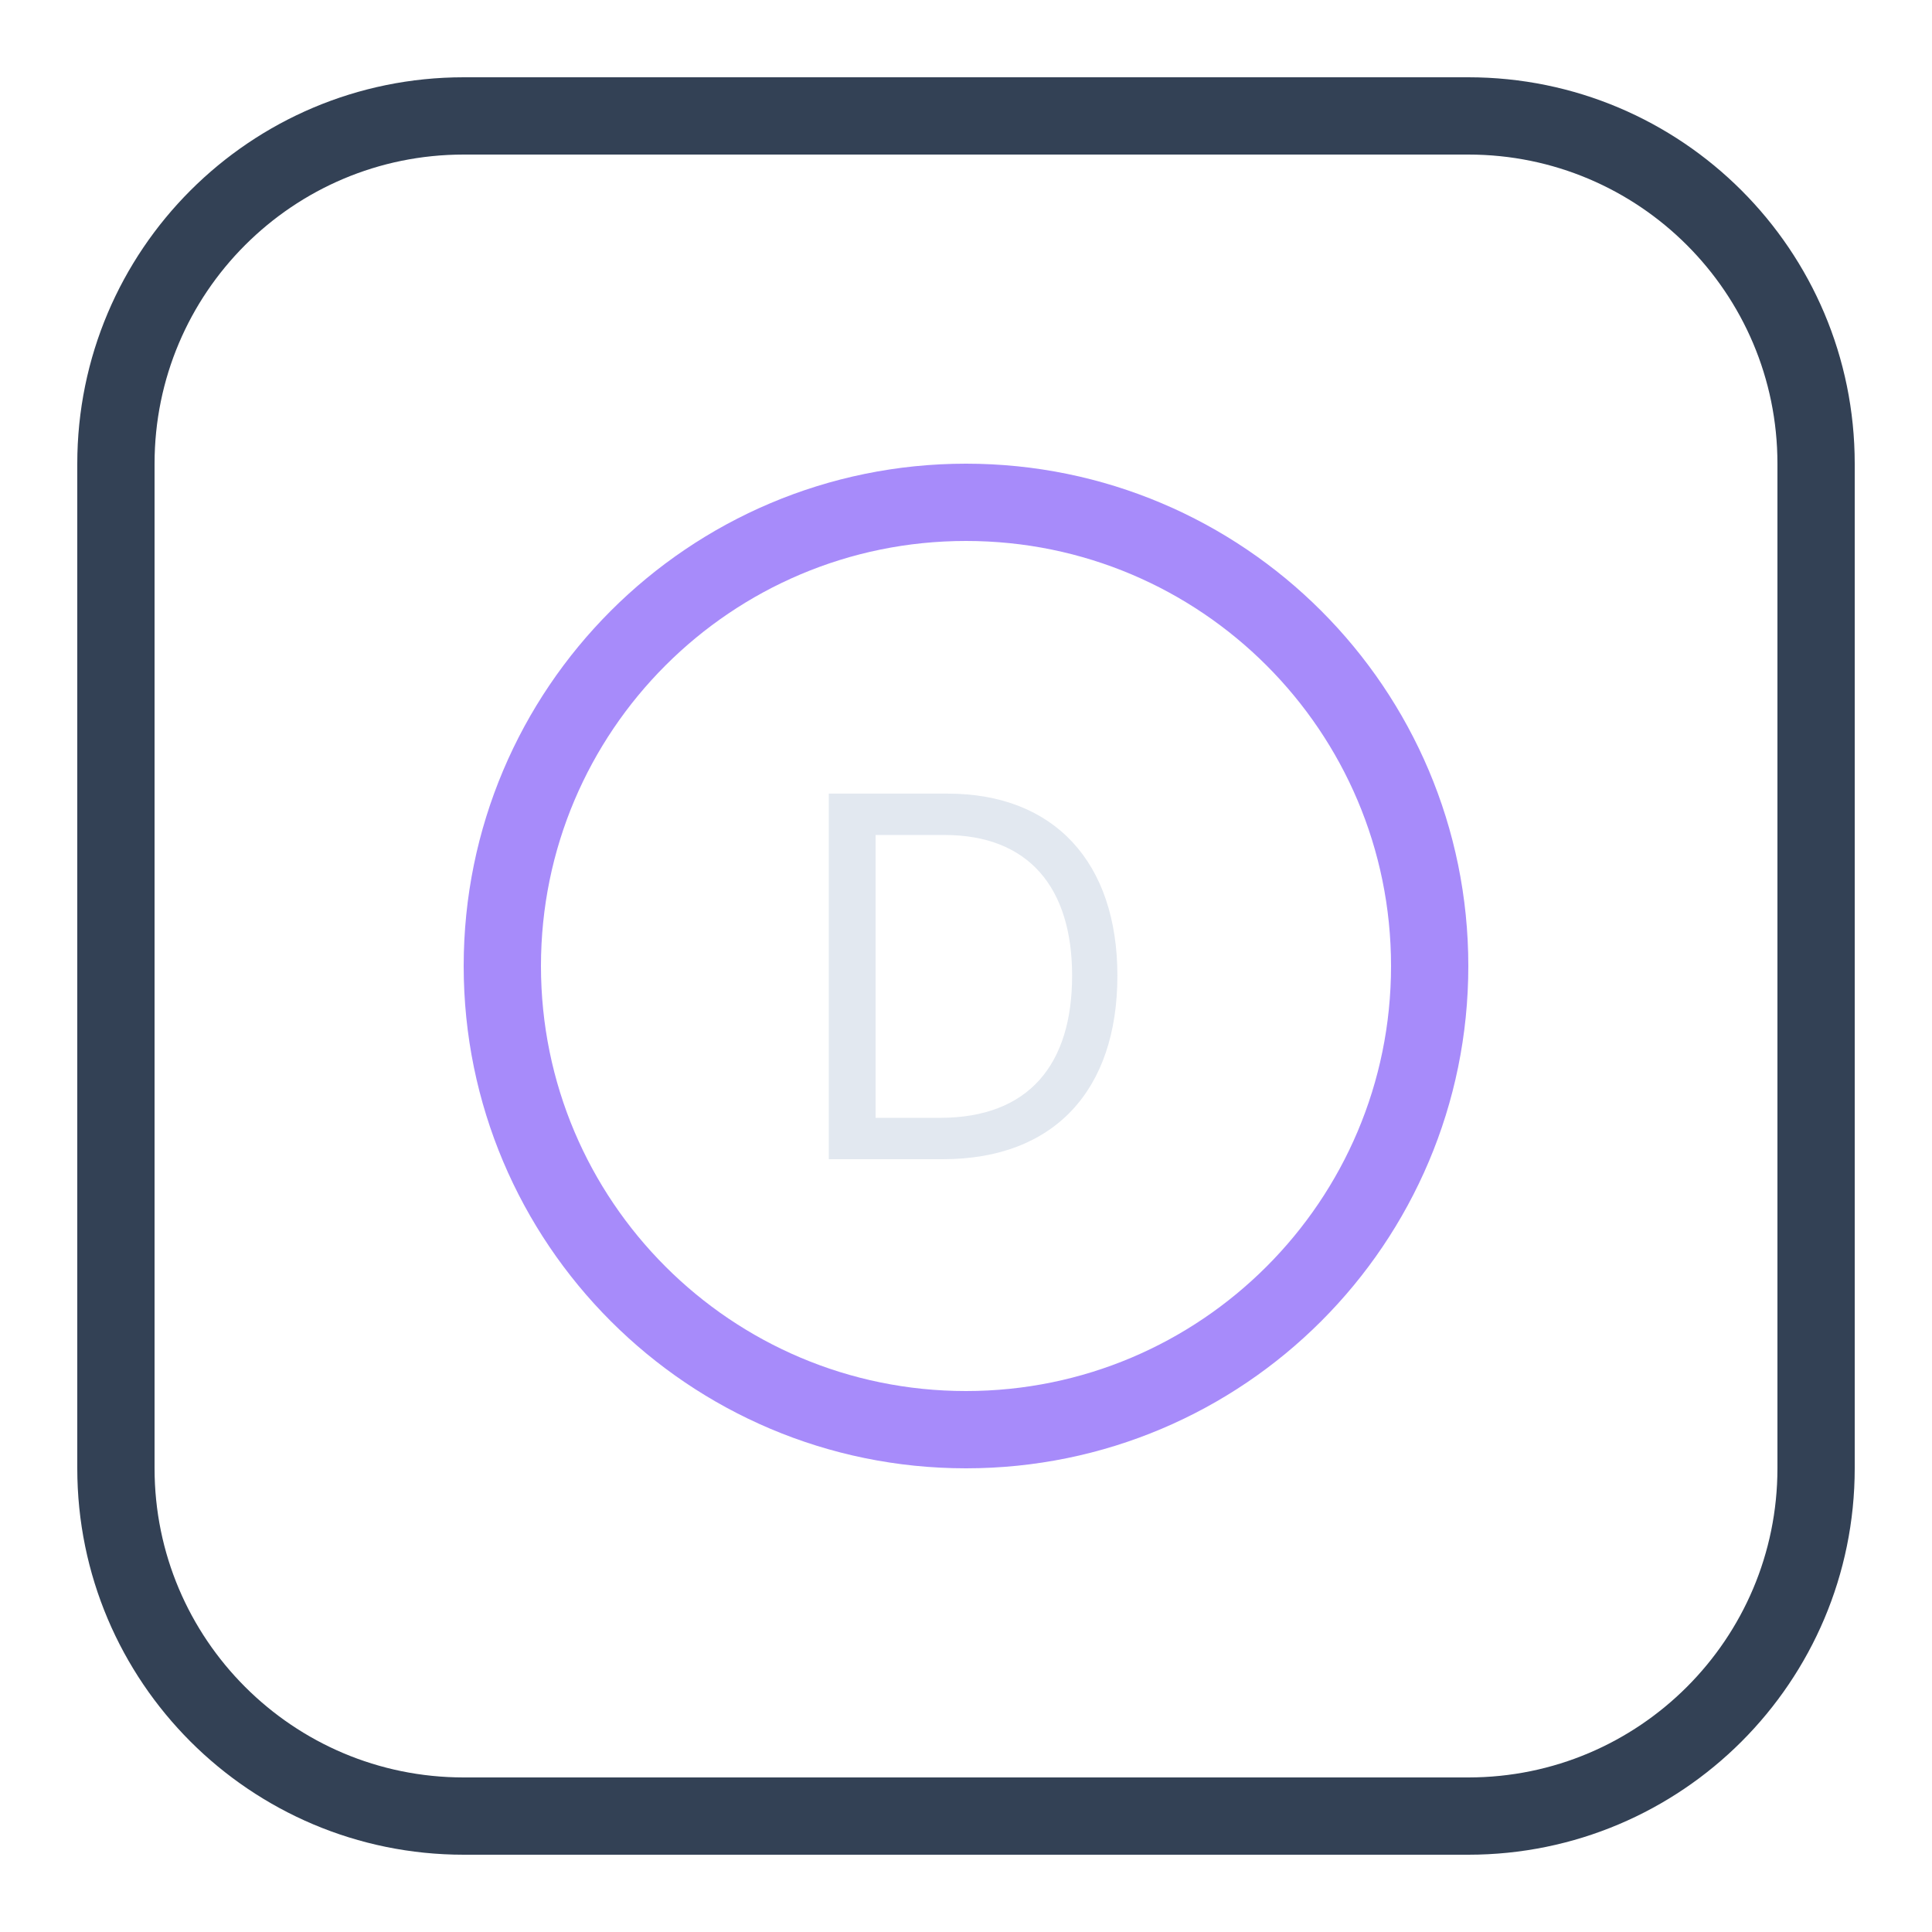
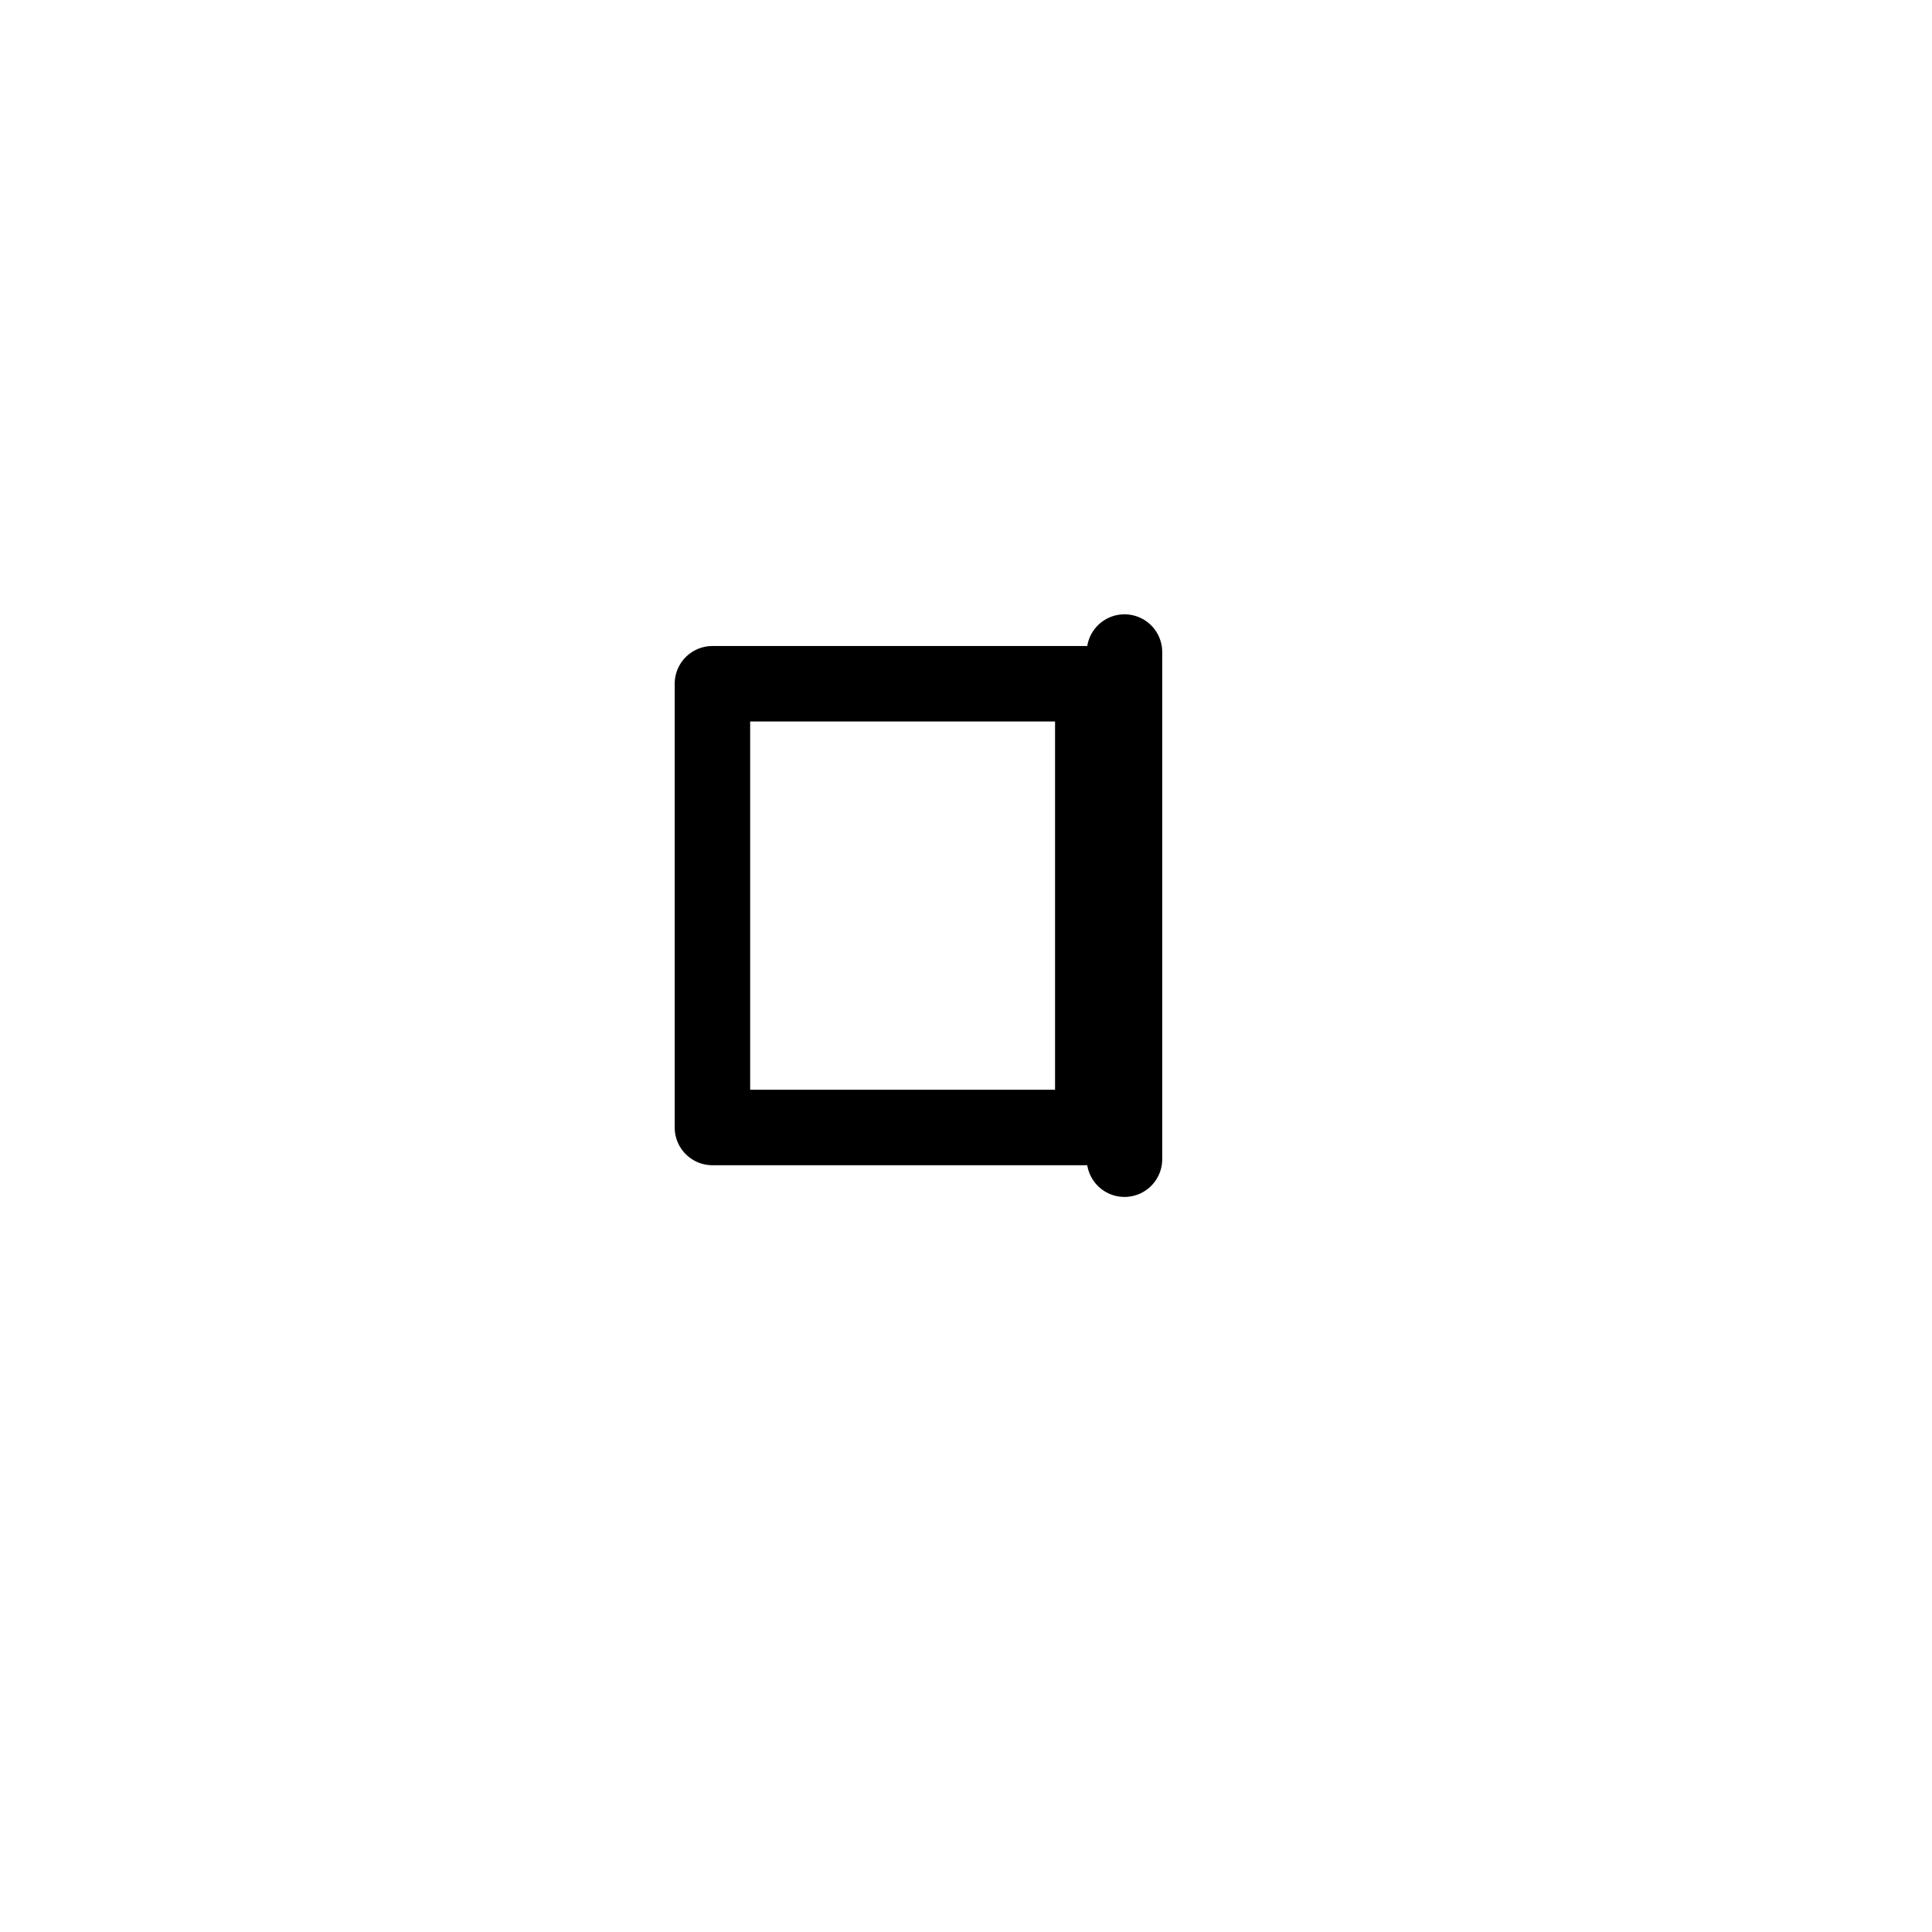
- <svg xmlns="http://www.w3.org/2000/svg" viewBox="0 0 100 100">
-   <rect x="6" y="6" width="88" height="88" rx="18" fill="none" stroke="#334155" stroke-width="4" />
-   <circle cx="50" cy="50" r="24" fill="none" stroke="#a78bfa" stroke-width="4" />
-   <text x="50" y="60" text-anchor="middle" font-family="ui-sans-serif, system-ui, -apple-system" font-size="26" fill="#e2e8f0">D</text>
+ <svg xmlns="http://www.w3.org/2000/svg" width="256" height="256" viewBox="0 0 256 256" role="img" aria-label="AstraGlyph phonetic symbol: d">
+   <g stroke="black" stroke-width="10" stroke-linecap="round" stroke-linejoin="round" fill="none">
+     <rect x="94.40" y="90.60" width="50.40" height="58.80" />
+     <line x1="149.00" y1="153.60" x2="149.00" y2="86.40" />
+   </g>
</svg>
